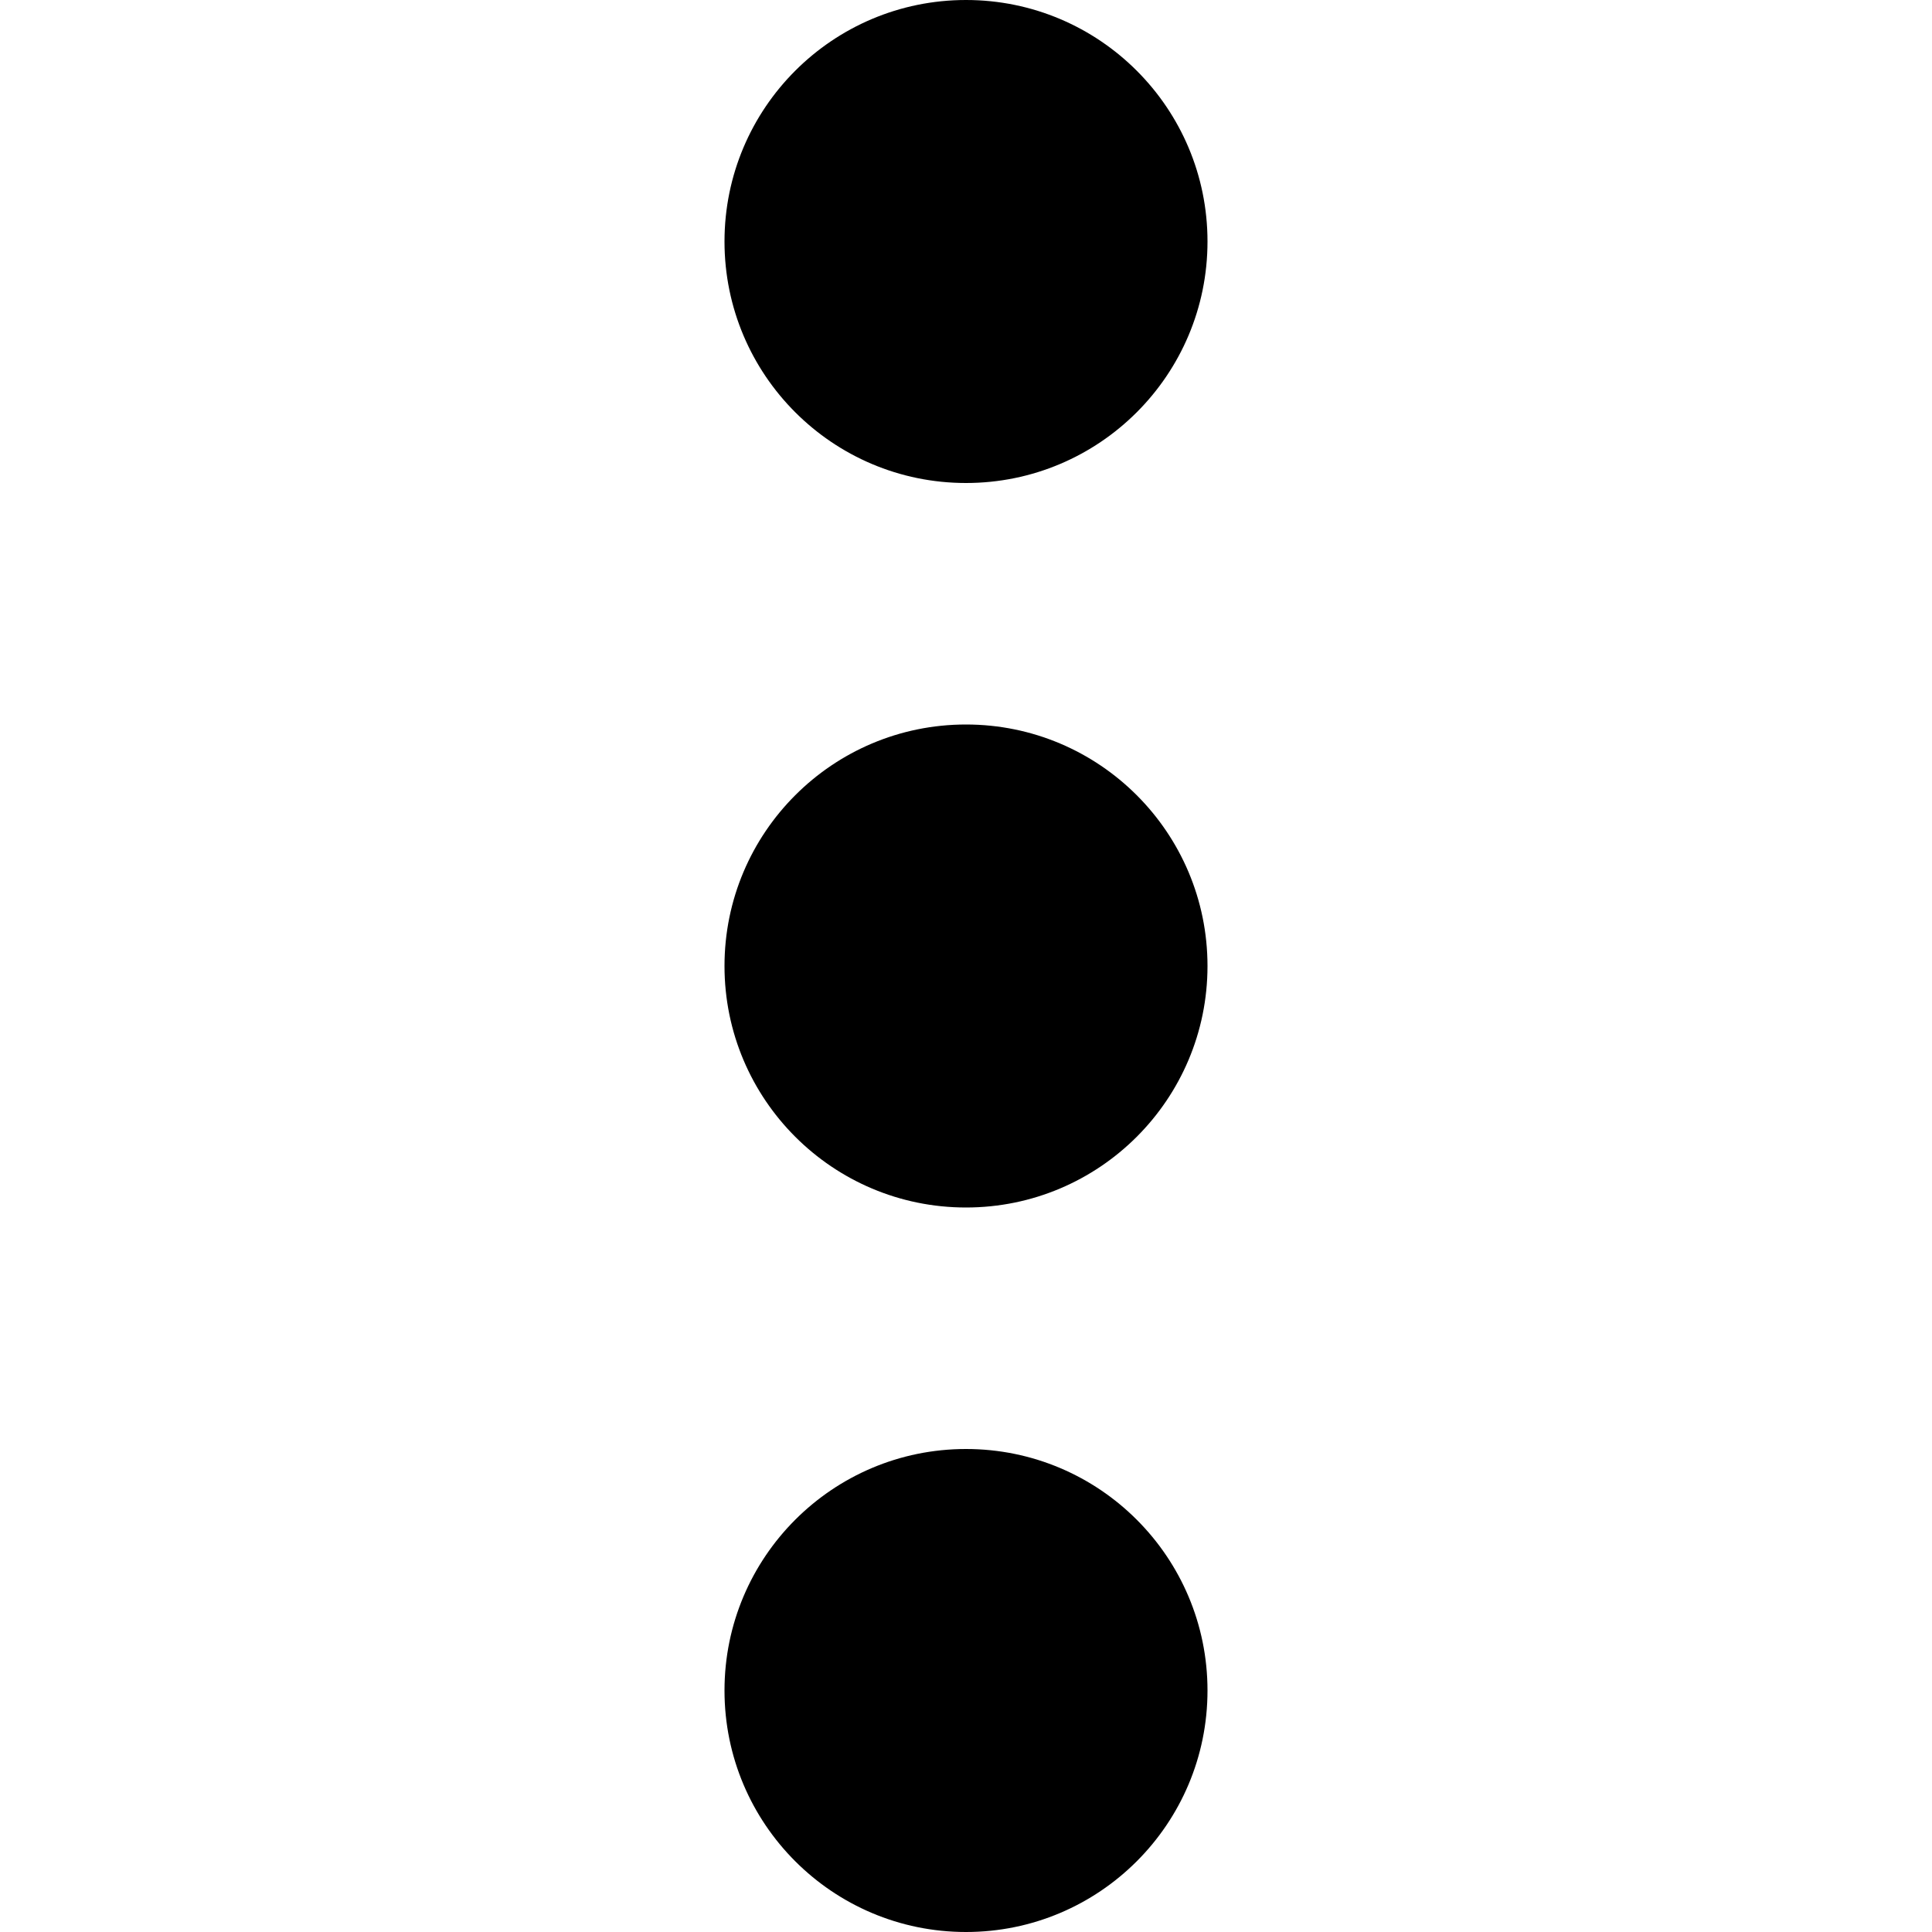
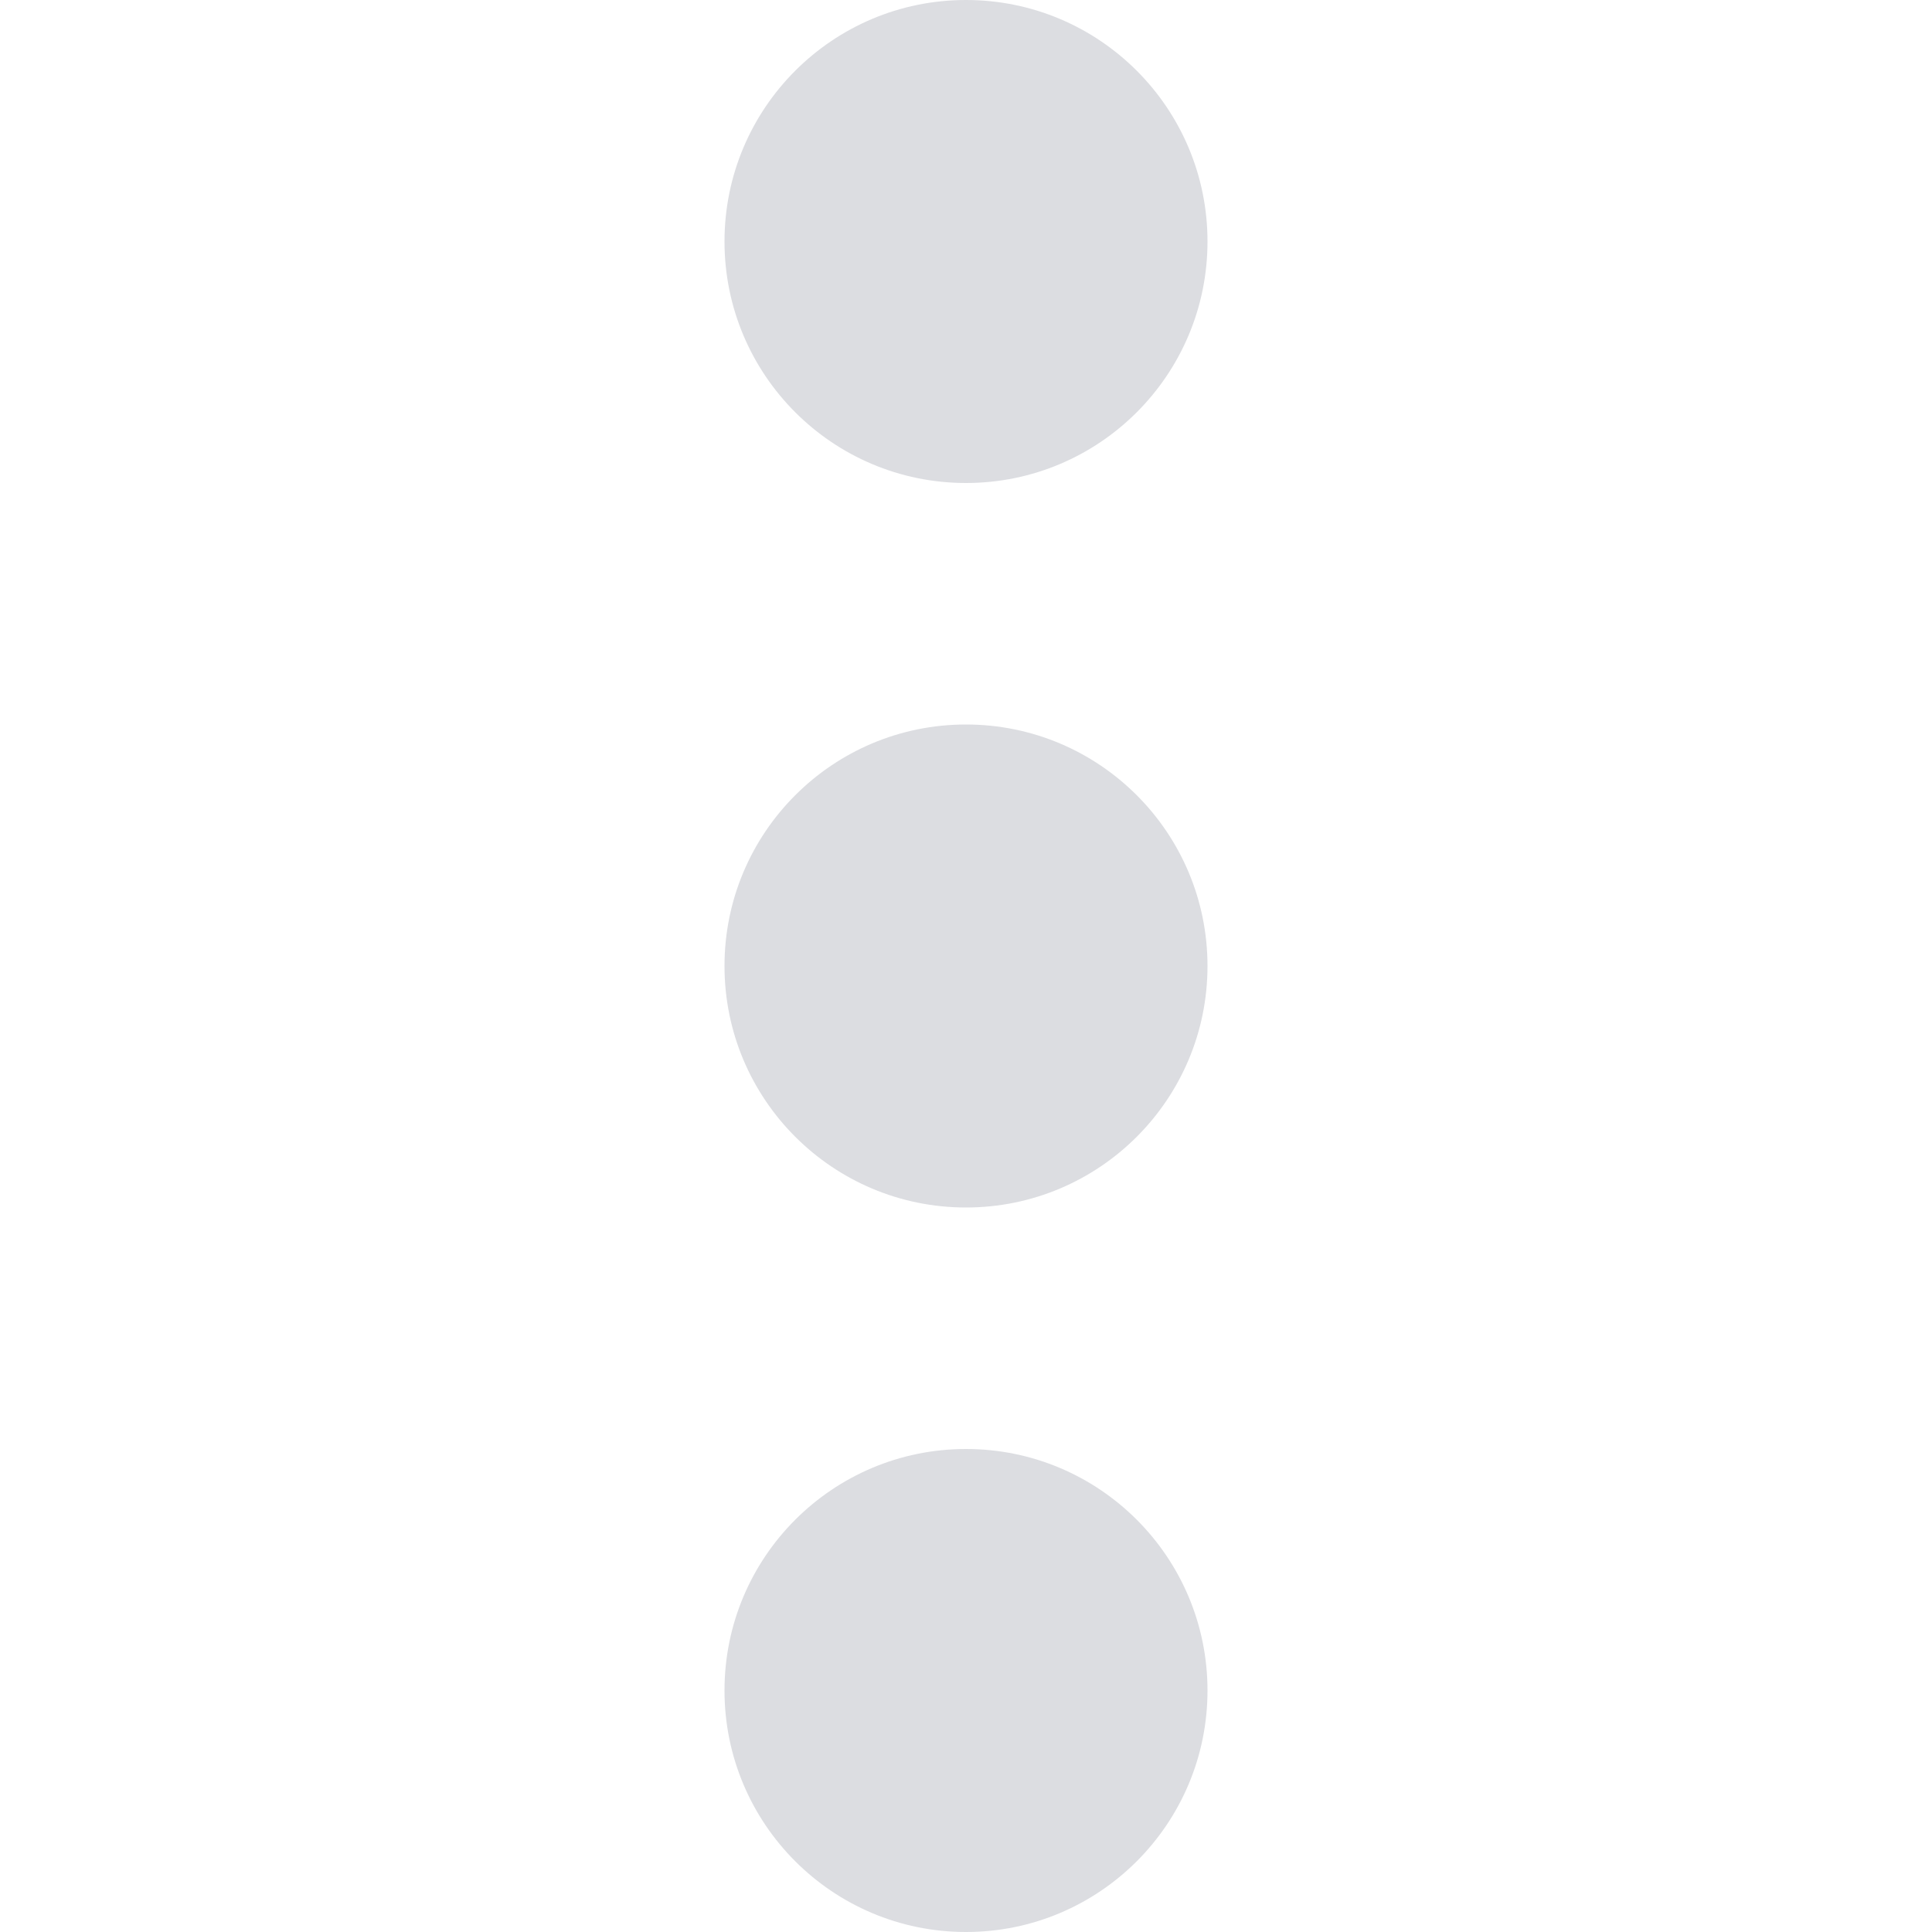
- <svg xmlns="http://www.w3.org/2000/svg" version="1.1" id="Capa_1" x="0px" y="0px" viewBox="0 0 512 512" style="enable-background:new 0 0 512 512;" xml:space="preserve">
+ <svg xmlns="http://www.w3.org/2000/svg" version="1.1" id="Capa_1" x="0px" y="0px" viewBox="0 0 512 512" fill="#dcdde1" style="enable-background:new 0 0 512 512;" xml:space="preserve">
  <g>
    <g>
      <g>
        <circle cx="256" cy="256" r="64" />
        <circle cx="256" cy="448" r="64" />
        <circle cx="256" cy="64" r="64" />
      </g>
    </g>
  </g>
  <g>
</g>
  <g>
</g>
  <g>
</g>
  <g>
</g>
  <g>
</g>
  <g>
</g>
  <g>
</g>
  <g>
</g>
  <g>
</g>
  <g>
</g>
  <g>
</g>
  <g>
</g>
  <g>
</g>
  <g>
</g>
  <g>
</g>
</svg>
